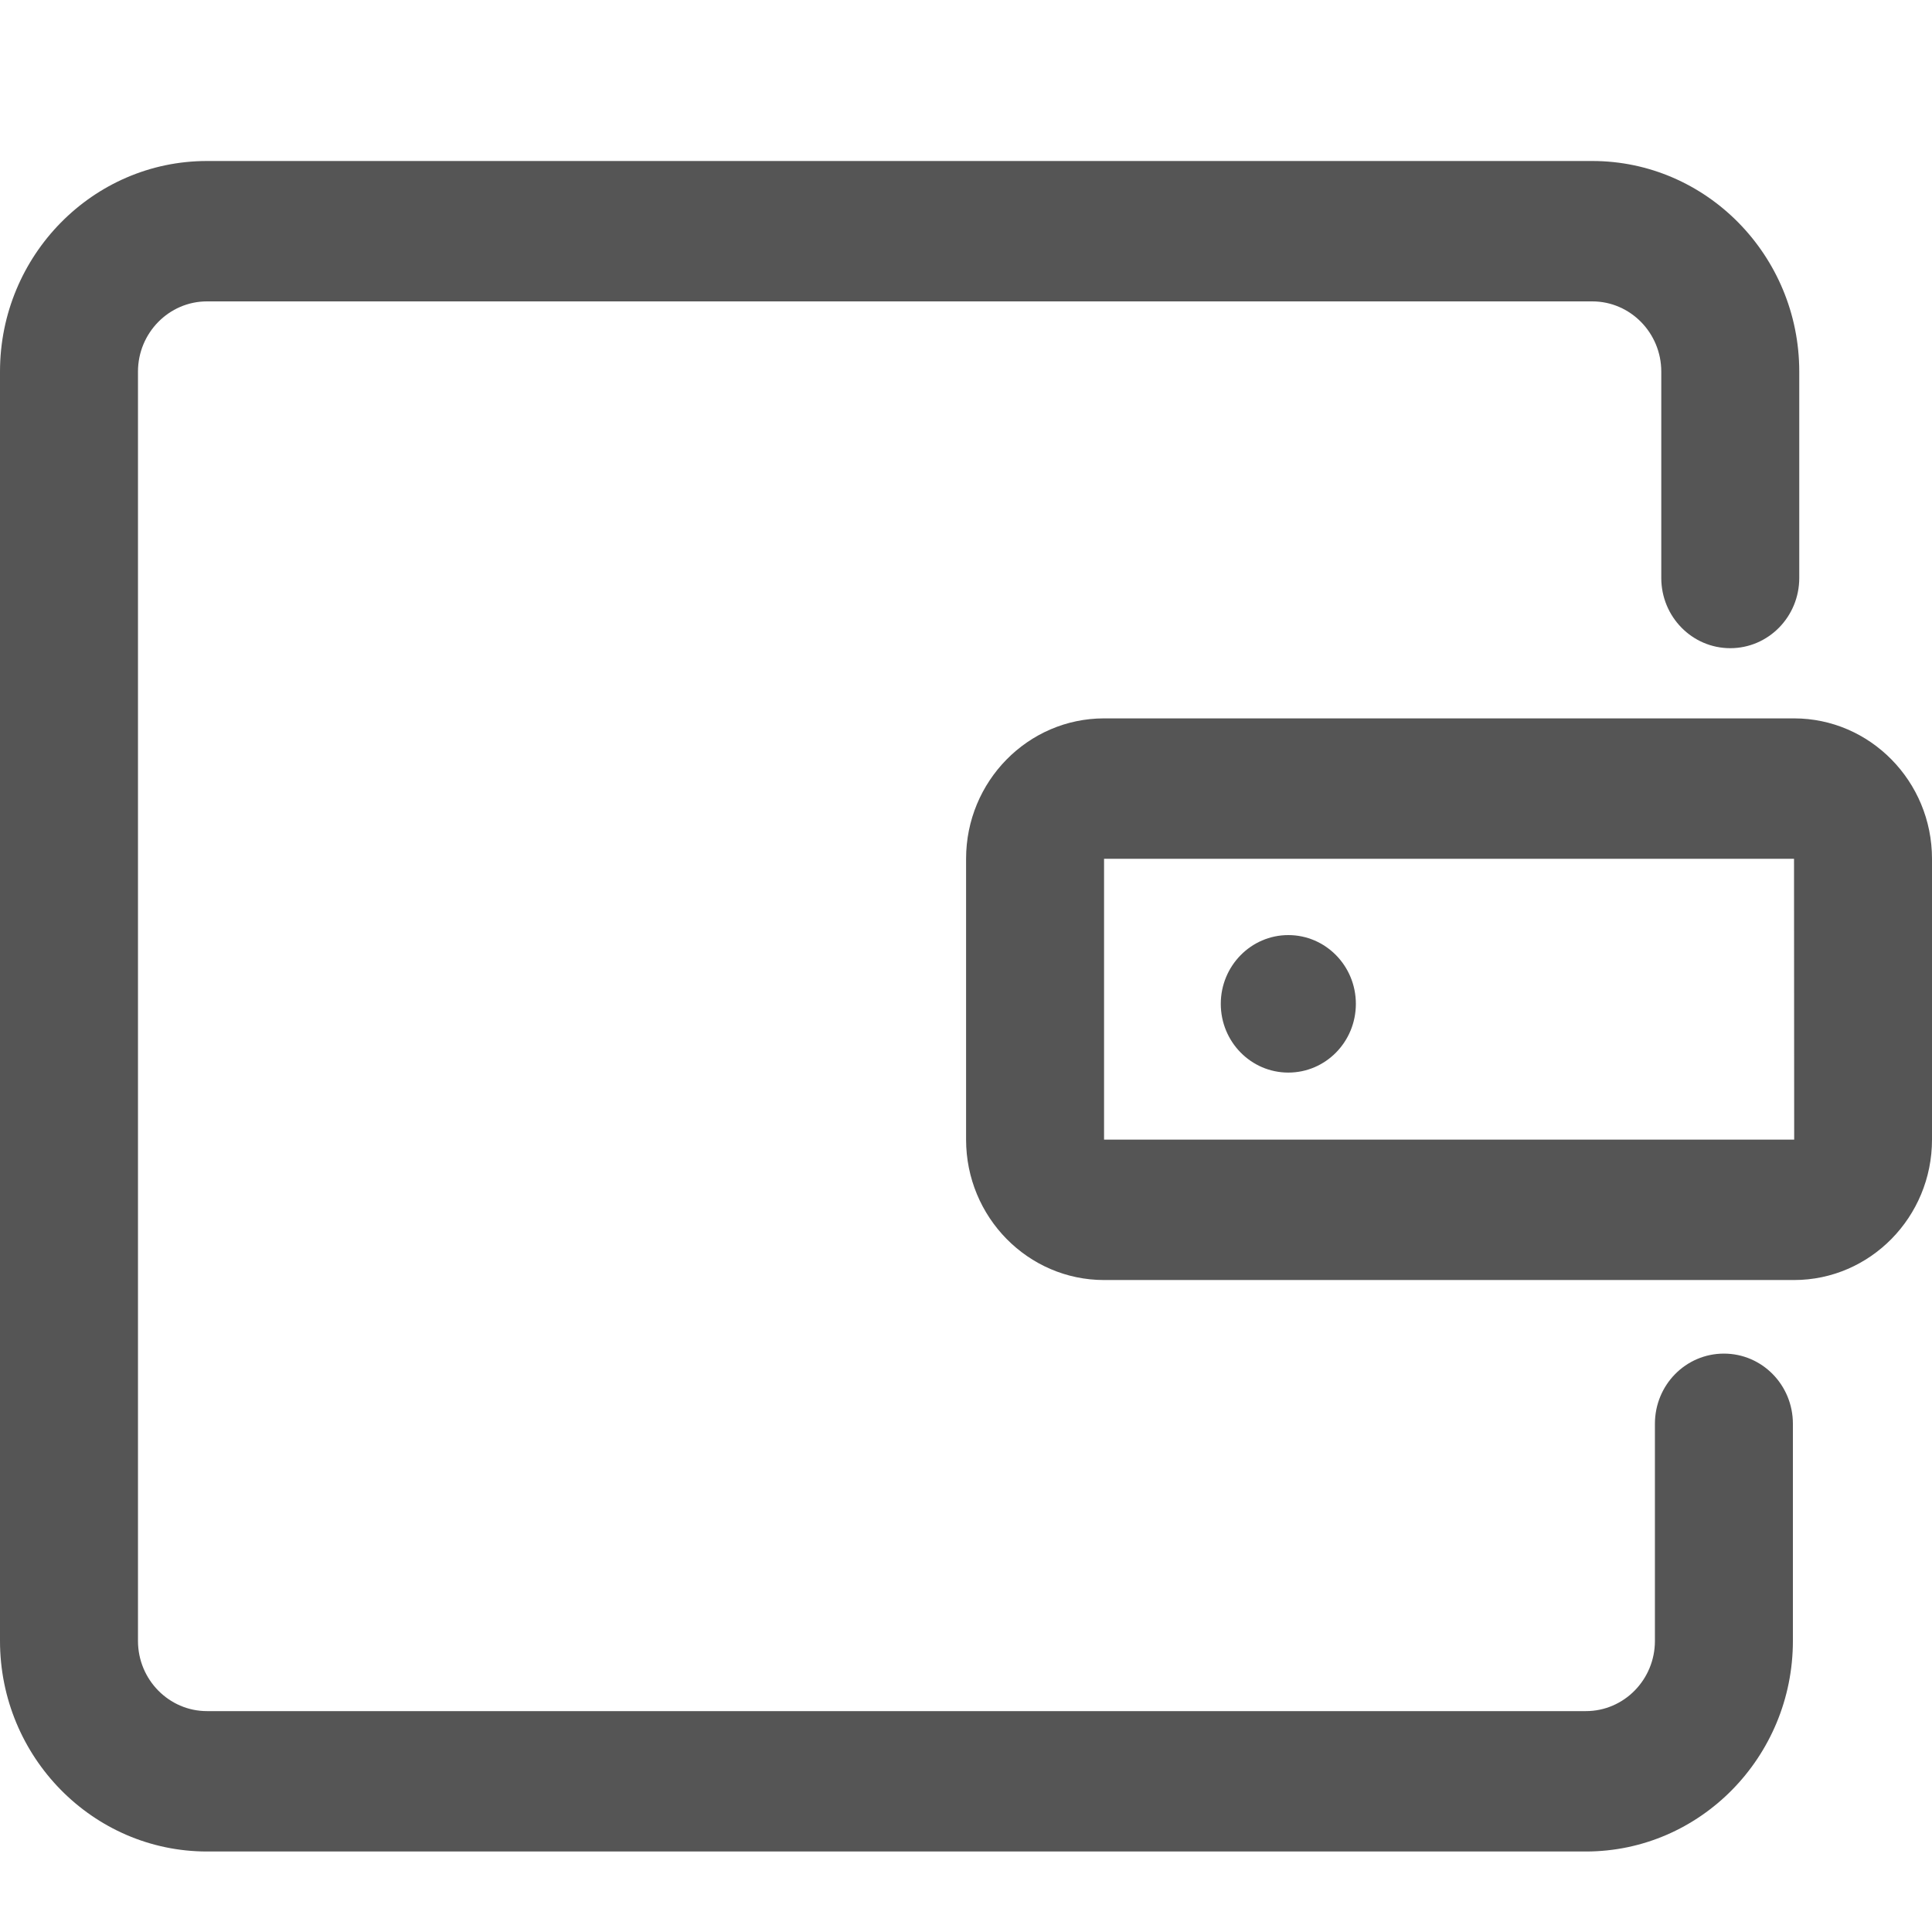
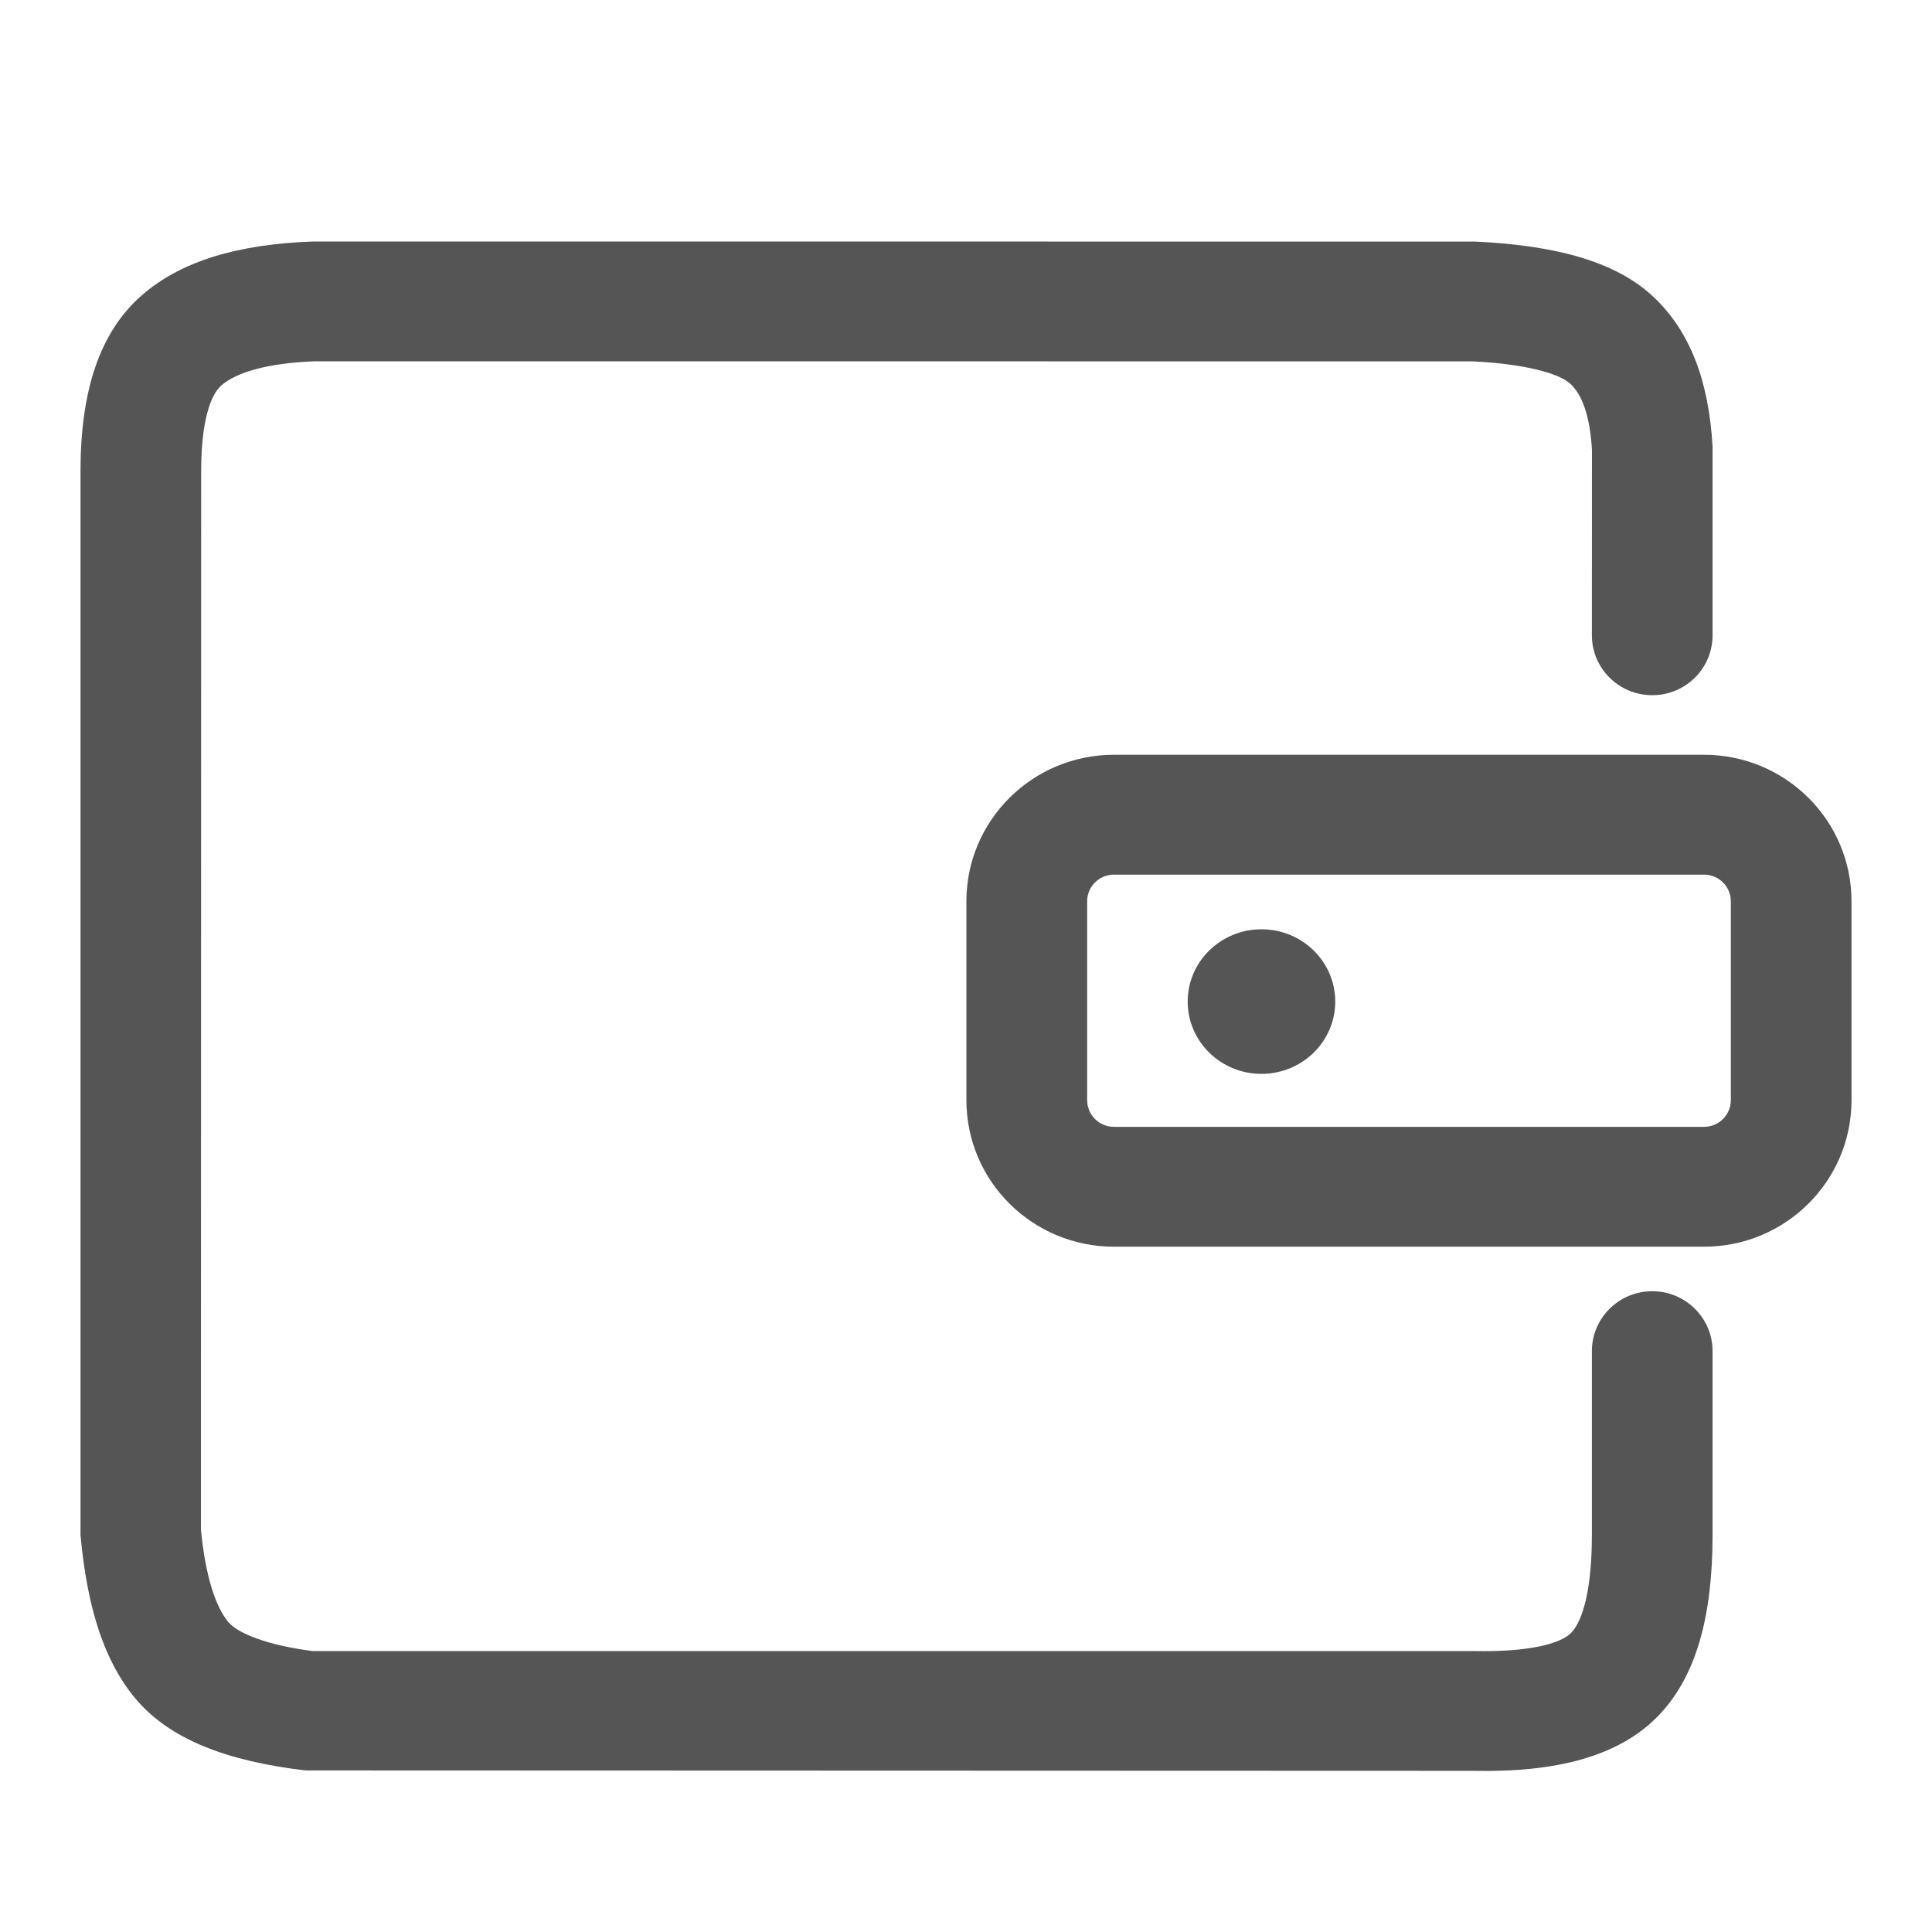
<svg xmlns="http://www.w3.org/2000/svg" width="24" height="24" viewBox="0 0 24 24">
-   <g fill="none" fill-rule="evenodd" transform="translate(-356 -788)">
-     <path fill="#555" fill-rule="nonzero" d="M19.701,21 L2.571,21 C1.154,21 1.90310353e-16,19.826 1.90310353e-16,18.384 L0,2.616 C0,1.174 1.154,0 2.571,0 L19.78,0 C21.197,0 22.351,1.174 22.351,2.616 L22.351,5.18 C22.351,5.661 21.968,6.052 21.494,6.052 C21.02,6.052 20.637,5.661 20.637,5.18 L20.637,2.616 C20.637,2.136 20.253,1.744 19.78,1.744 L2.571,1.744 C2.099,1.744 1.714,2.136 1.714,2.616 L1.714,18.384 C1.714,18.865 2.099,19.256 2.571,19.256 L19.701,19.256 C20.174,19.256 20.558,18.865 20.558,18.384 L20.558,15.687 C20.558,15.204 20.941,14.815 21.415,14.815 C21.889,14.815 22.272,15.204 22.272,15.687 L22.272,18.384 C22.272,19.826 21.119,21 19.701,21 Z M15.165,10.47 C15.165,10.942 15.541,11.324 16.004,11.324 C16.468,11.324 16.843,10.942 16.843,10.47 C16.843,9.999 16.468,9.616 16.004,9.616 C15.541,9.616 15.165,9.999 15.165,10.47 L15.165,10.47 Z M22.286,13.901 L13.715,13.901 C12.77,13.901 12.001,13.119 12.001,12.157 L12.001,8.668 C12.001,7.706 12.77,6.924 13.715,6.924 L22.286,6.924 C23.231,6.924 24,7.706 24,8.668 L24,12.157 C24,13.119 23.231,13.901 22.286,13.901 Z M13.715,8.668 L13.715,12.157 L22.288,12.157 L22.286,8.668 L13.715,8.668 Z" transform="translate(356 790)" />
+   <g fill="none" fill-rule="evenodd" transform="translate(-360 -792)">
+     <path fill="#555" fill-rule="nonzero" d="M13.838,8.865 C13.654,8.865 13.505,9.013 13.505,9.196 L13.505,11.667 C13.505,11.85 13.654,11.998 13.838,11.998 L21.168,11.998 C21.352,11.998 21.501,11.85 21.501,11.667 L21.501,9.196 C21.501,9.013 21.352,8.865 21.168,8.865 L13.838,8.865 Z M13.838,7.376 L21.168,7.376 C22.18,7.376 23,8.191 23,9.196 L23,11.667 C23,12.672 22.18,13.487 21.168,13.487 L13.838,13.487 C12.826,13.487 12.005,12.672 12.005,11.667 L12.005,9.196 C12.005,8.191 12.826,7.376 13.838,7.376 Z M15.67,11.34 C16.176,11.34 16.587,10.938 16.587,10.442 C16.587,9.946 16.176,9.544 15.67,9.544 C15.164,9.544 14.754,9.946 14.754,10.442 C14.754,10.938 15.164,11.34 15.67,11.34 Z M19.775,14.784 C19.775,14.373 20.111,14.04 20.525,14.04 C20.939,14.04 21.274,14.373 21.274,14.784 L21.274,17.069 C21.274,18.076 21.072,18.828 20.598,19.316 C20.109,19.82 19.333,20.02 18.295,19.998 L3.795,19.993 C2.808,19.877 2.099,19.601 1.679,19.096 C1.297,18.637 1.084,17.984 1,17.069 L1,3.843 C1.002,2.864 1.233,2.128 1.763,1.667 C2.25,1.243 2.95,1.035 3.883,1 L18.332,1.001 C19.346,1.05 20.076,1.254 20.537,1.685 C20.993,2.112 21.228,2.73 21.274,3.548 L21.274,5.892 C21.274,6.303 20.939,6.636 20.525,6.636 C20.111,6.636 19.775,6.303 19.775,5.892 L19.776,3.591 C19.752,3.165 19.652,2.902 19.509,2.769 C19.37,2.639 18.948,2.521 18.295,2.489 L3.912,2.488 C3.32,2.511 2.937,2.625 2.751,2.787 C2.608,2.911 2.5,3.253 2.499,3.844 L2.496,16.999 C2.551,17.574 2.676,17.957 2.835,18.148 C2.956,18.294 3.331,18.439 3.883,18.51 L18.311,18.51 C18.986,18.524 19.385,18.421 19.518,18.283 C19.666,18.13 19.775,17.728 19.775,17.069 L19.775,14.784 Z" transform="translate(360 794)" />
  </g>
</svg>
